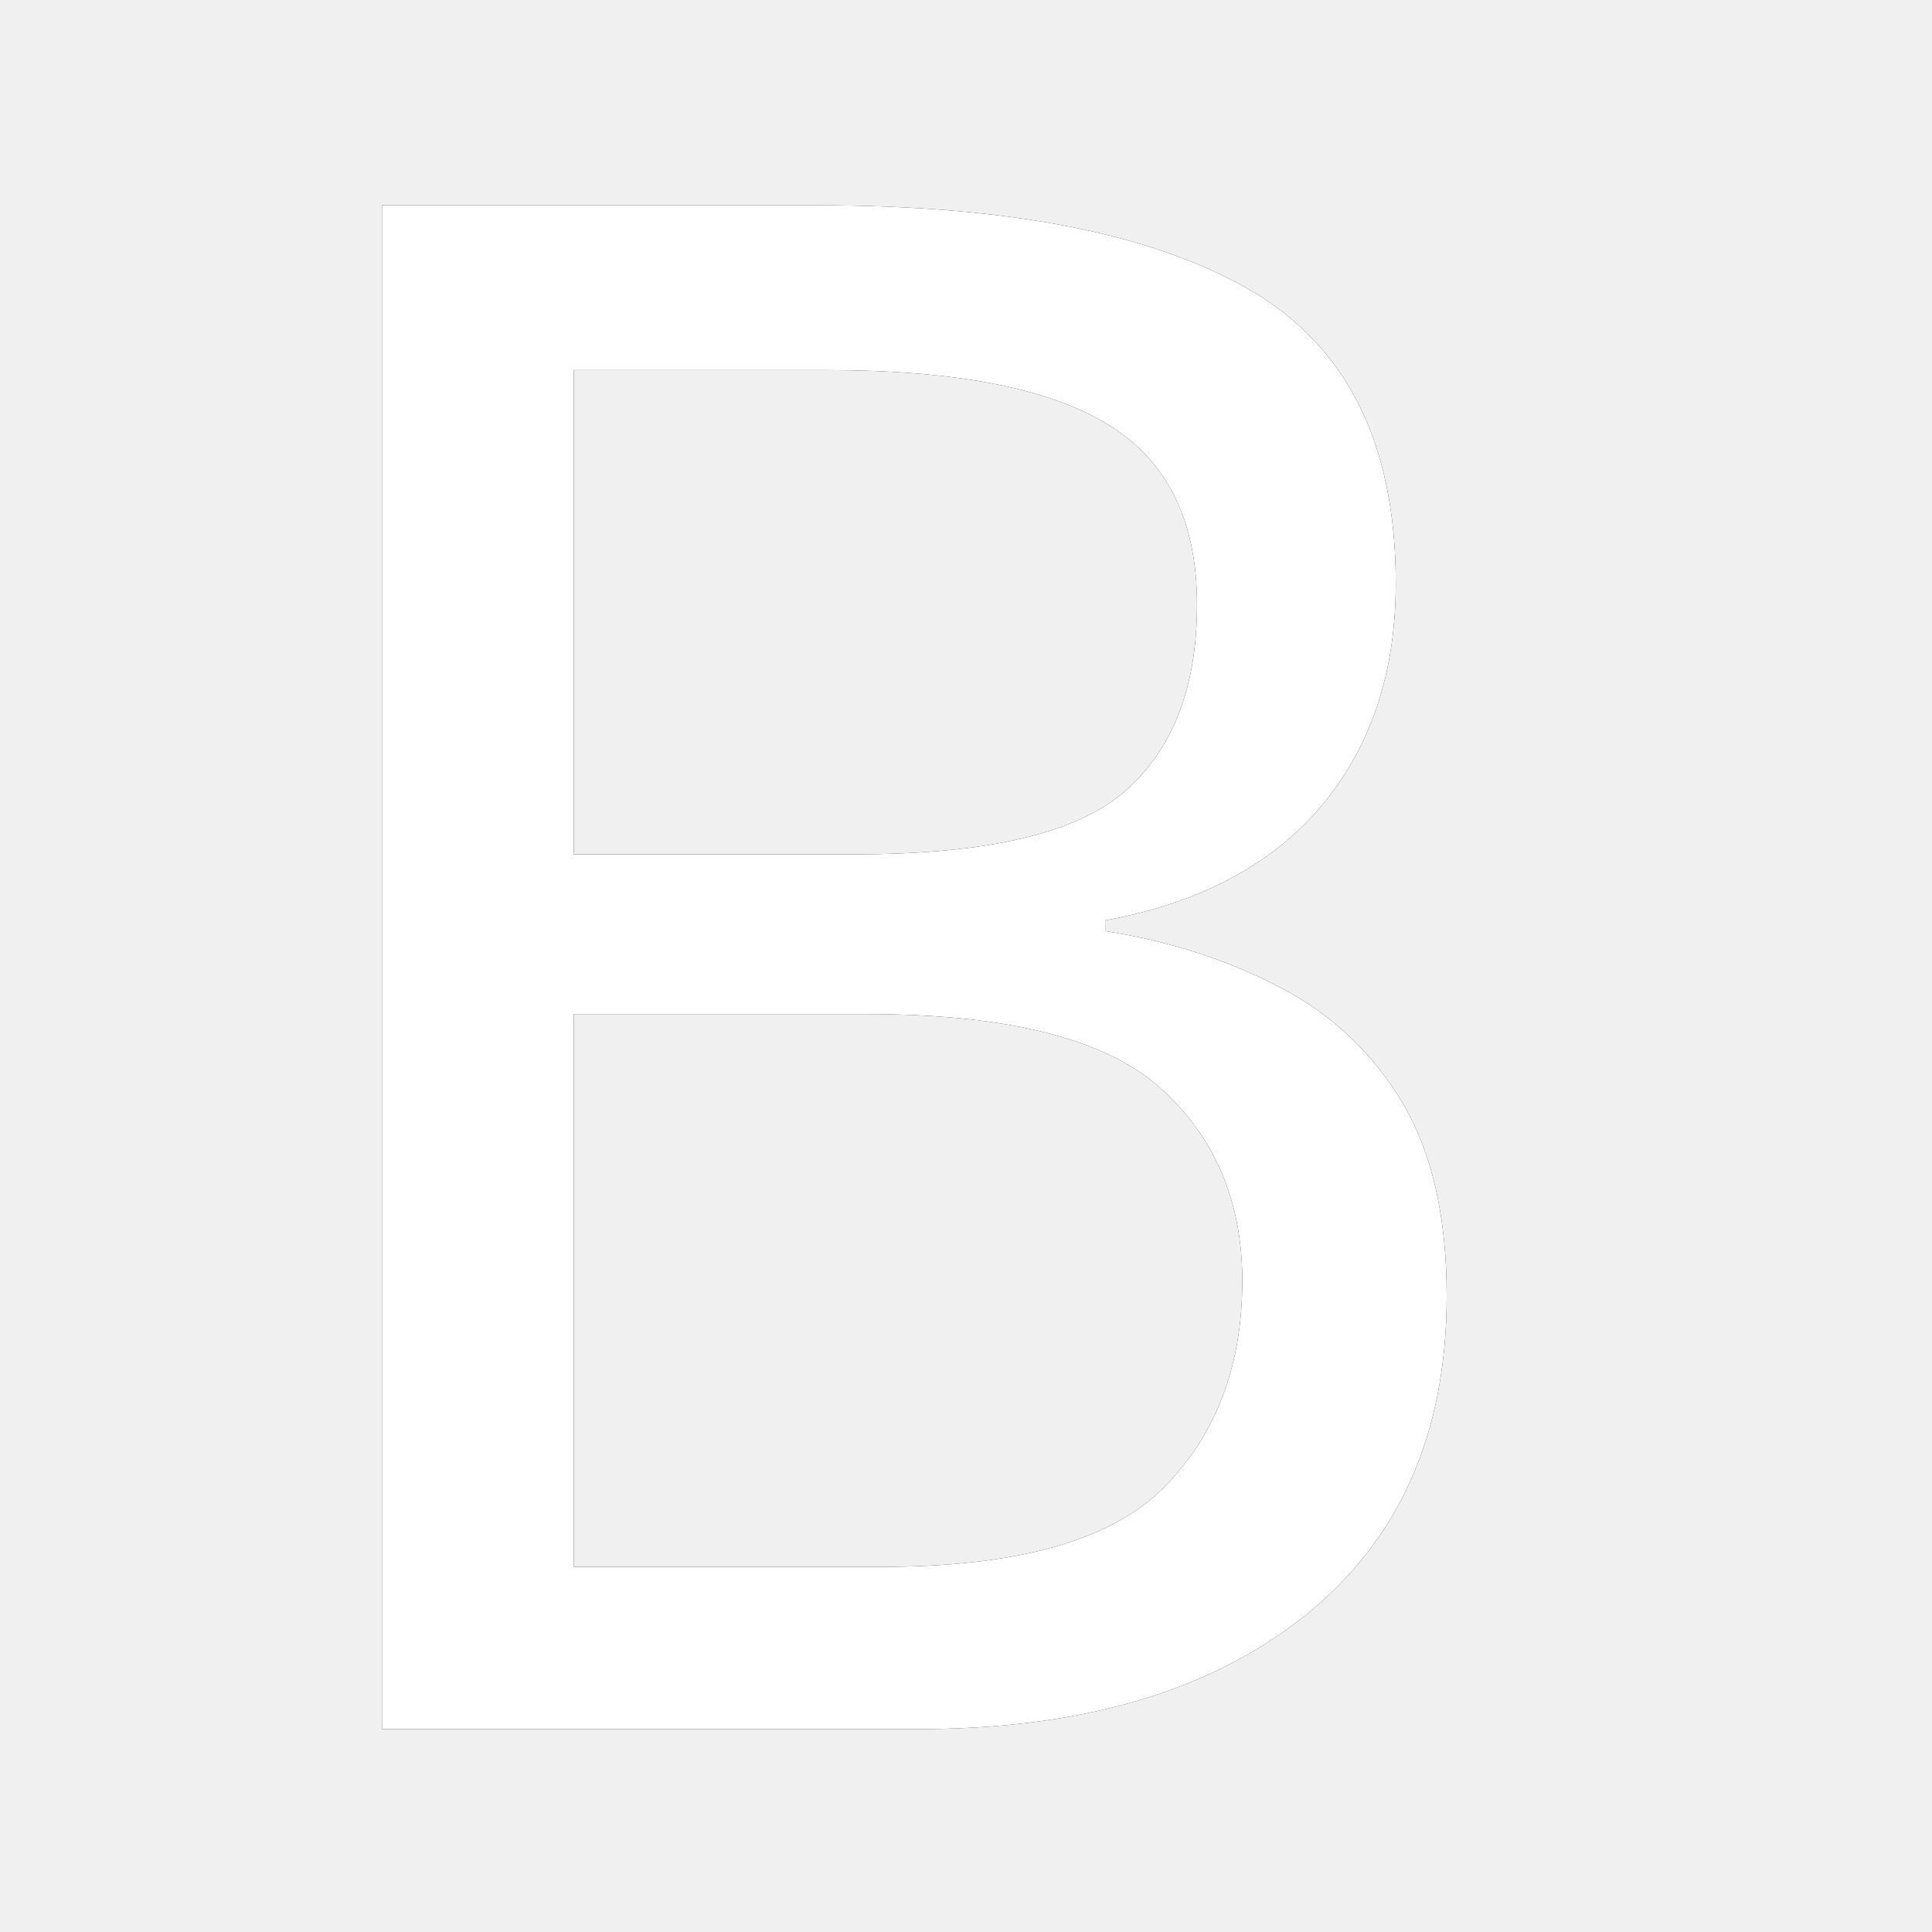
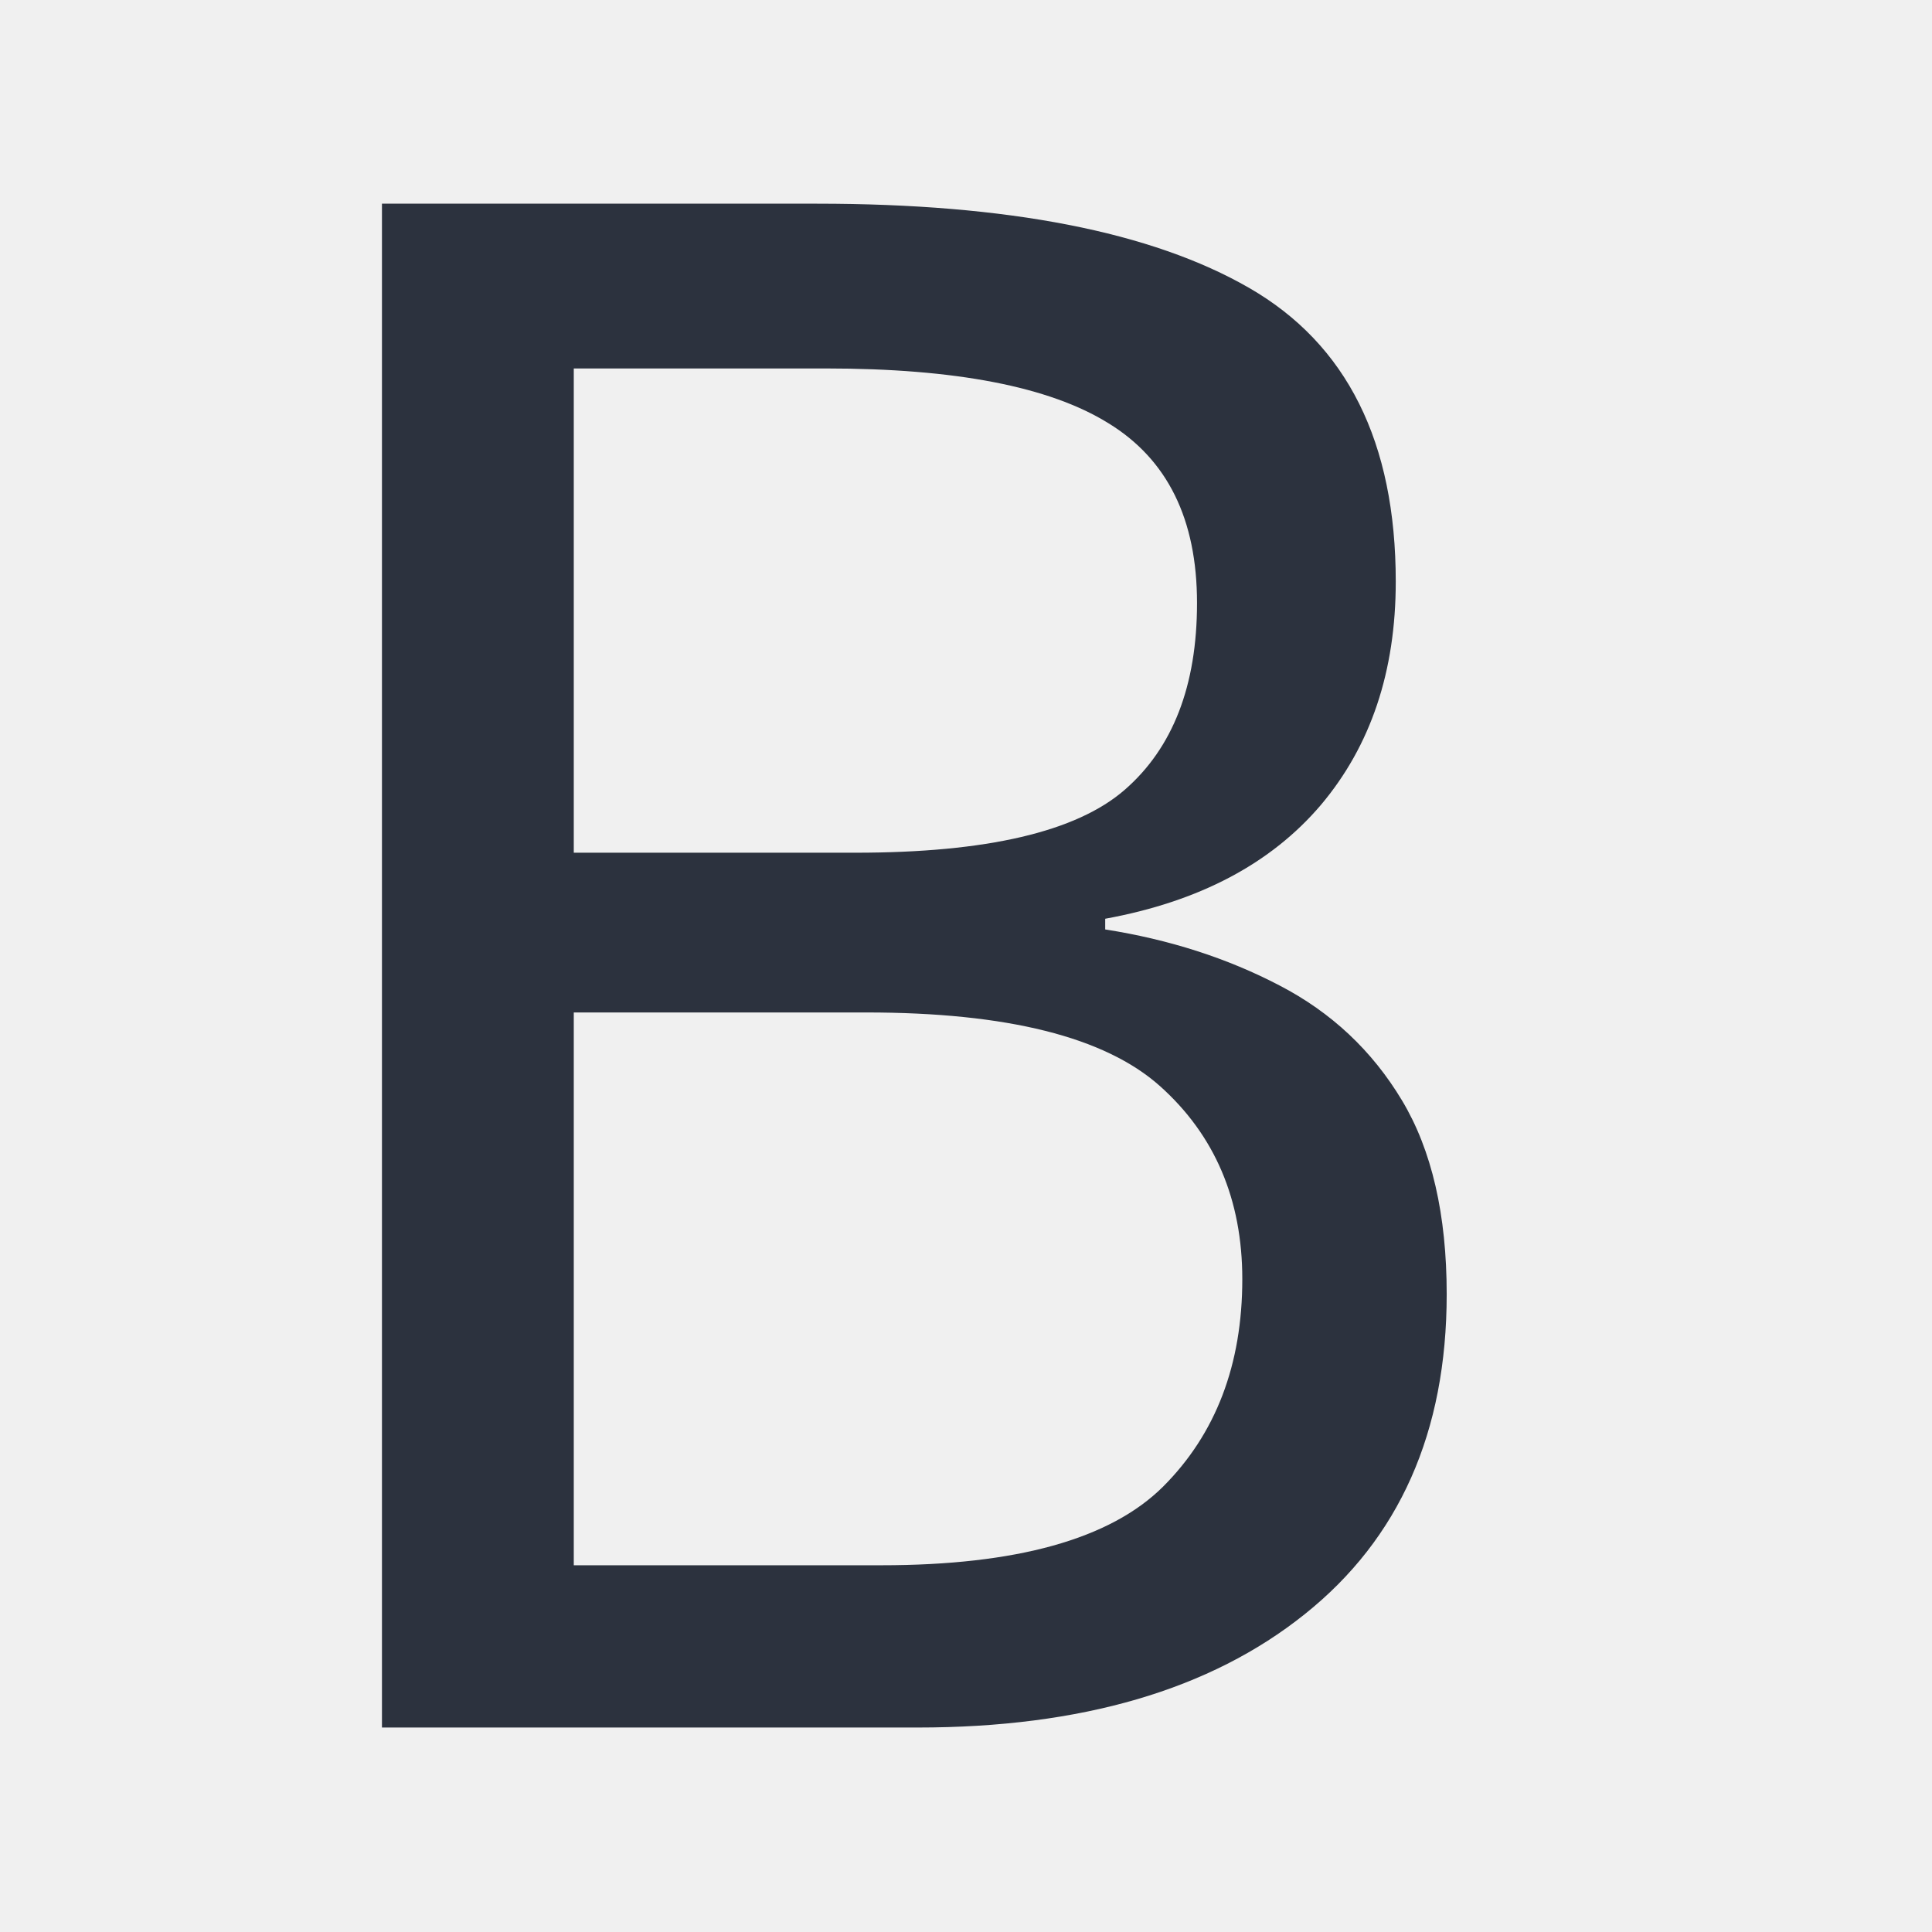
- <svg xmlns="http://www.w3.org/2000/svg" version="1.1" x="0px" y="0px" width="48px" height="48px" viewBox="0 0 48 48" enable-background="new 0 0 48 48" xml:space="preserve">
-   <g id="svg1306" display="none">
-     <defs display="inline">
- 		
- 		
- 			</defs>
-     <g id="layer5" display="inline">
-       <radialGradient id="path2492_1_" cx="287.569" cy="-931.996" r="15.647" gradientTransform="matrix(1.4701 0 0 -0.2874 -399.0181 -227.4388)" gradientUnits="userSpaceOnUse">
-         <stop offset="0" style="stop-color:#000000" />
-         <stop offset="1" style="stop-color:#000000;stop-opacity:0" />
-       </radialGradient>
-       <path id="path2492" opacity="0.2" fill="url(#path2492_1_)" enable-background="new    " d="    M46.75,40.418c0.004,2.483-10.29,4.497-22.993,4.498S0.754,42.904,0.75,40.421c0-0.001,0-0.002,0-0.003    c-0.004-2.483,10.29-4.497,22.993-4.498c12.703-0.001,23.003,2.012,23.007,4.495C46.75,40.416,46.75,40.417,46.75,40.418z" />
-     </g>
-     <g id="layer4" display="inline">
-       <g id="g2464" transform="translate(0,4)">
-         <linearGradient id="path2277_1_" gradientUnits="userSpaceOnUse" x1="415.269" y1="-257.267" x2="400.443" y2="-230.174" gradientTransform="matrix(1 0 0 -1 -389.78 -221.84)">
-           <stop offset="0" style="stop-color:#497FC6" />
-           <stop offset="1" style="stop-color:#90B3D9" />
-         </linearGradient>
-         <linearGradient id="path2277_2_" gradientUnits="userSpaceOnUse" x1="413.78" y1="-256.823" x2="413.78" y2="-228.274" gradientTransform="matrix(1 0 0 -1 -389.78 -221.84)">
-           <stop offset="0" style="stop-color:#2A5387" />
-           <stop offset="1" style="stop-color:#3465A4" />
-         </linearGradient>
-         <path id="path2277" fill="url(#path2277_1_)" stroke="url(#path2277_2_)" d="M18,0.5     l-15,37h10l2.224-6h17.508l2.268,6h10l-15-37h-3h-6H18z M24,9l5.594,14.5H18.406L24,9z" />
-         <linearGradient id="path2304_1_" gradientUnits="userSpaceOnUse" x1="408.789" y1="-238.141" x2="420.754" y2="-294.807" gradientTransform="matrix(1 0 0 -1 -389.78 -224.84)">
-           <stop offset="0" style="stop-color:#FFFFFF" />
-           <stop offset="1" style="stop-color:#B3B3B3;stop-opacity:0" />
-         </linearGradient>
-         <path id="path2304" opacity="0.7" fill="none" stroke="url(#path2304_1_)" enable-background="new    " d="     M4.463,36.5l14.235-35h10.647l14.218,35h-7.887l-2.177-6h-19l-2.235,6H4.463z" />
-         <linearGradient id="path2306_1_" gradientUnits="userSpaceOnUse" x1="414.922" y1="-249.354" x2="416.596" y2="-231.854" gradientTransform="matrix(1 0 0 -1 -390.78 -225.84)">
-           <stop offset="0" style="stop-color:#FFFFFF" />
-           <stop offset="1" style="stop-color:#FFFFFF;stop-opacity:0" />
-         </linearGradient>
-         <path id="path2306" opacity="0.7" fill="none" stroke="url(#path2306_1_)" enable-background="new    " d="     M16.881,24.5h14.237L24,6.5L16.881,24.5z" />
-       </g>
-     </g>
-   </g>
-   <g id="Ebene_2">
-     <g>
-       <text transform="matrix(1 0 0 1 4.349 42.96)" font-family="'Arial-BoldMT'" font-size="53.009">B</text>
-       <text transform="matrix(1 0 0 1 4.349 42.96)" fill="#FFFFFF" font-family="'Arial-BoldMT'" font-size="53.009">B</text>
-     </g>
-   </g>
+ <svg xmlns="http://www.w3.org/2000/svg" version="1.1" id="Ebene_1" x="0px" y="0px" viewBox="-542 542.9 48 48" enable-background="new -542 542.9 48 48" xml:space="preserve">
+   <text transform="matrix(1 0 0 1 -537.651 585.8199)" fill="#2C323E" font-family="'Arial-BoldMT'" font-size="53.009">B</text>
</svg>
